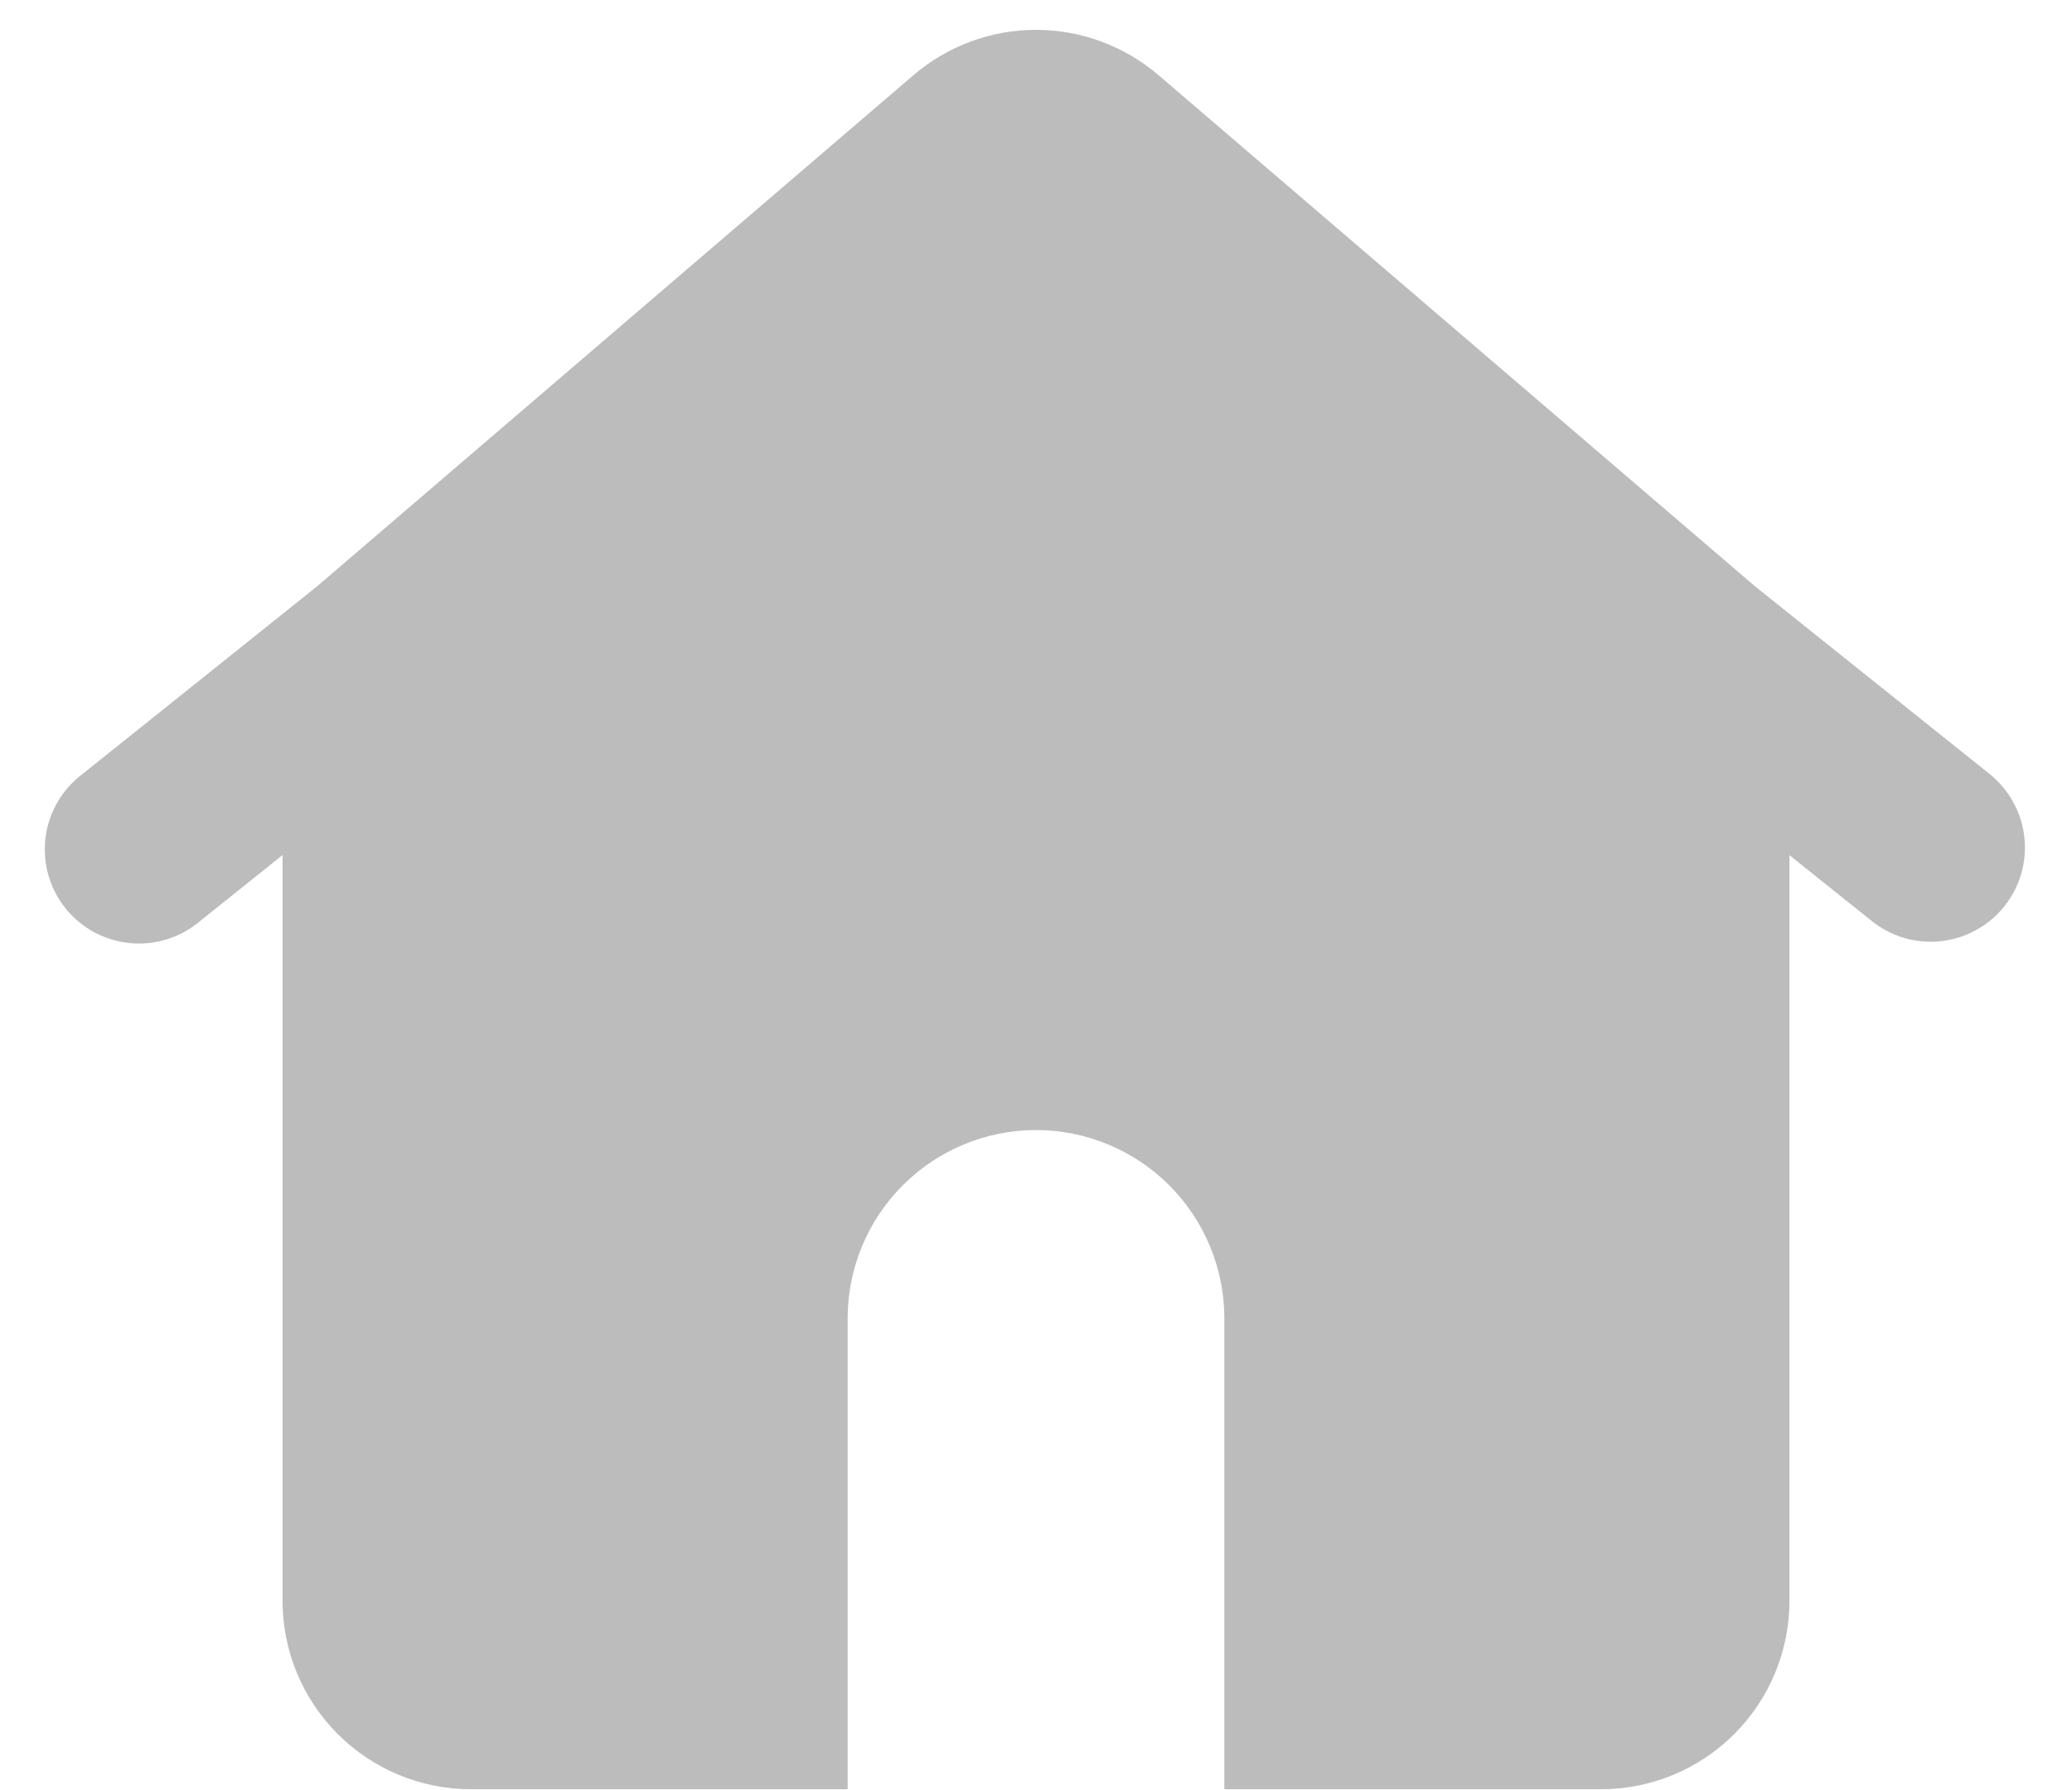
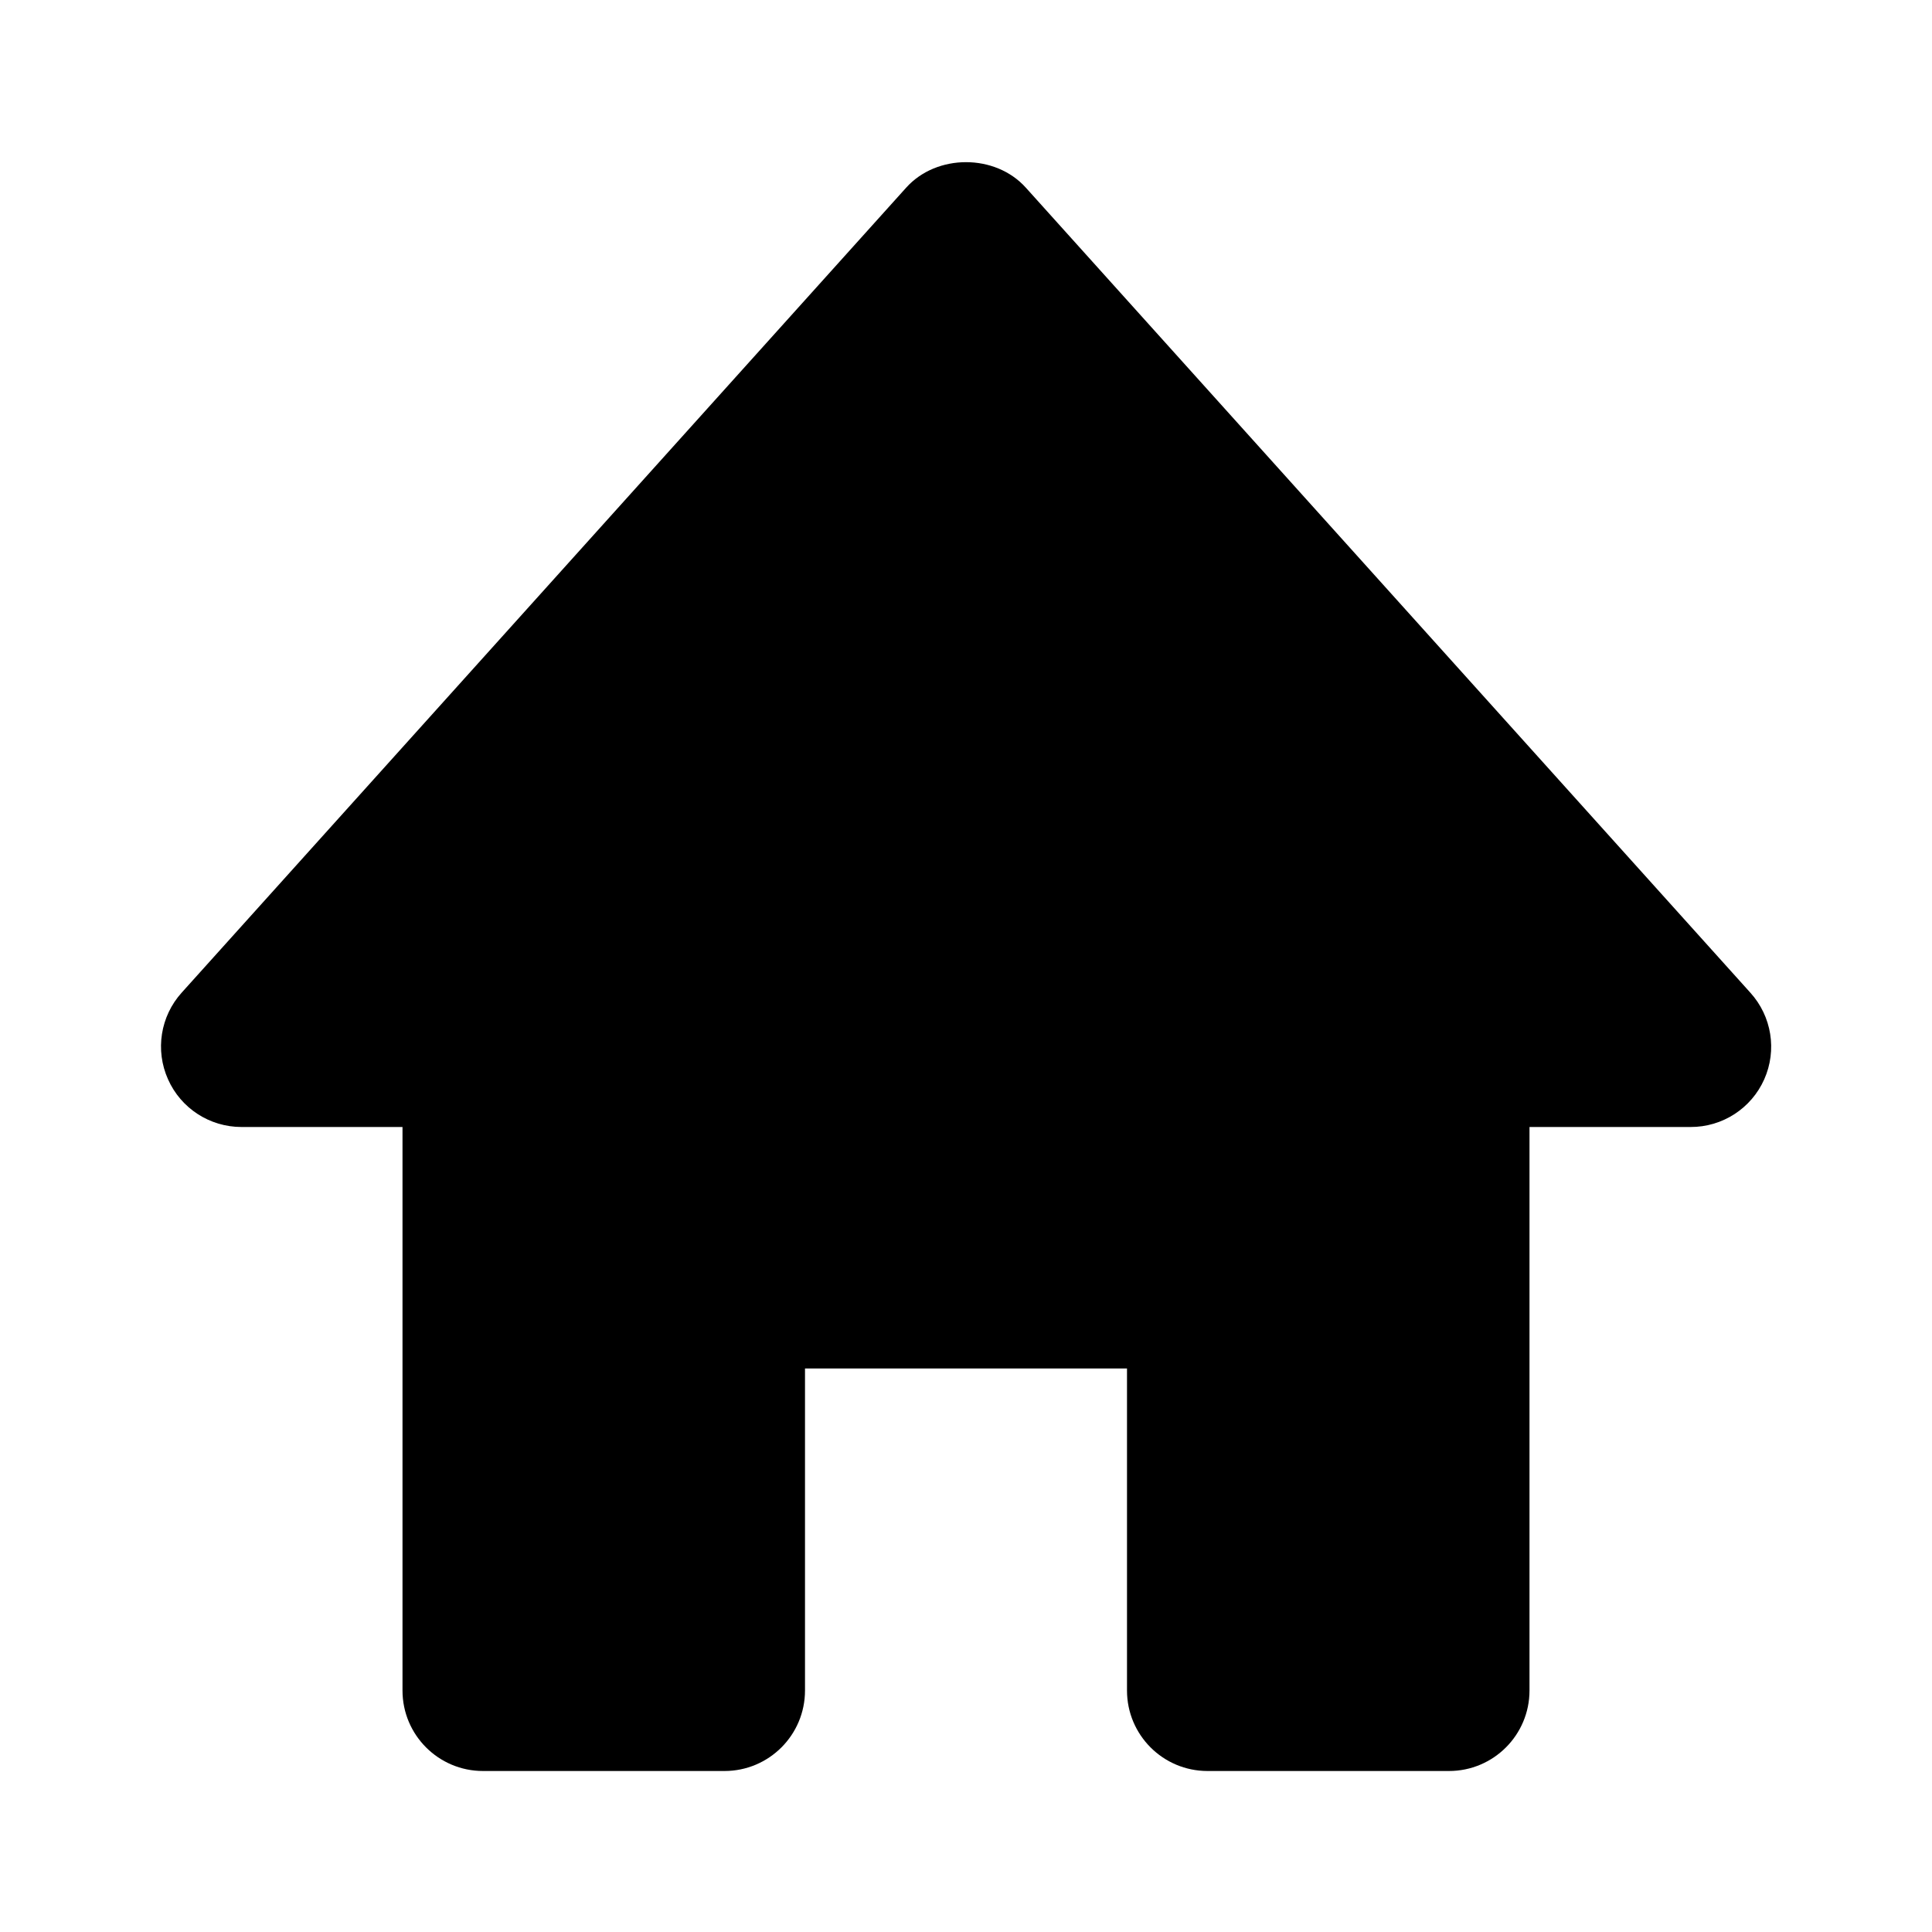
- <svg xmlns="http://www.w3.org/2000/svg" width="22" height="19" viewBox="0 0 22 19" fill="none">
-   <path fill-rule="evenodd" clip-rule="evenodd" d="M9.698 0.799C10.06 0.488 10.522 0.317 11 0.317C11.478 0.317 11.939 0.488 12.302 0.799L18.638 6.229L21.125 8.219C21.227 8.301 21.313 8.403 21.376 8.518C21.44 8.633 21.48 8.759 21.494 8.89C21.509 9.02 21.497 9.152 21.461 9.279C21.424 9.405 21.363 9.522 21.281 9.625C21.199 9.728 21.097 9.813 20.982 9.876C20.867 9.94 20.741 9.98 20.61 9.994C20.48 10.009 20.348 9.997 20.221 9.961C20.095 9.924 19.977 9.863 19.875 9.781L19 9.081V17C19 17.53 18.789 18.039 18.414 18.414C18.039 18.789 17.53 19 17 19H13V14C13 13.47 12.789 12.961 12.414 12.586C12.039 12.211 11.53 12 11 12C10.47 12 9.961 12.211 9.586 12.586C9.211 12.961 9 13.47 9 14V19H5C4.47 19 3.961 18.789 3.586 18.414C3.211 18.039 3 17.53 3 17V9.08L2.125 9.78C2.023 9.867 1.905 9.933 1.777 9.973C1.649 10.013 1.515 10.028 1.381 10.015C1.248 10.002 1.119 9.963 1.001 9.9C0.883 9.836 0.779 9.749 0.695 9.645C0.611 9.54 0.55 9.42 0.513 9.291C0.477 9.162 0.467 9.027 0.483 8.894C0.5 8.761 0.544 8.633 0.611 8.517C0.678 8.402 0.768 8.3 0.875 8.22L3.362 6.23L9.698 0.799Z" fill="#BCBCBC" />
+ <svg xmlns="http://www.w3.org/2000/svg" width="1em" height="1em" viewBox="0 0 24 24">
+   <path fill="currentColor" d="m21.743 12.331l-9-10c-.379-.422-1.107-.422-1.486 0l-9 10a.998.998 0 0 0-.17 1.076c.16.361.518.593.913.593h2v7a1 1 0 0 0 1 1h3a1 1 0 0 0 1-1v-4h4v4a1 1 0 0 0 1 1h3a1 1 0 0 0 1-1v-7h2a.998.998 0 0 0 .743-1.669z" />
</svg>
